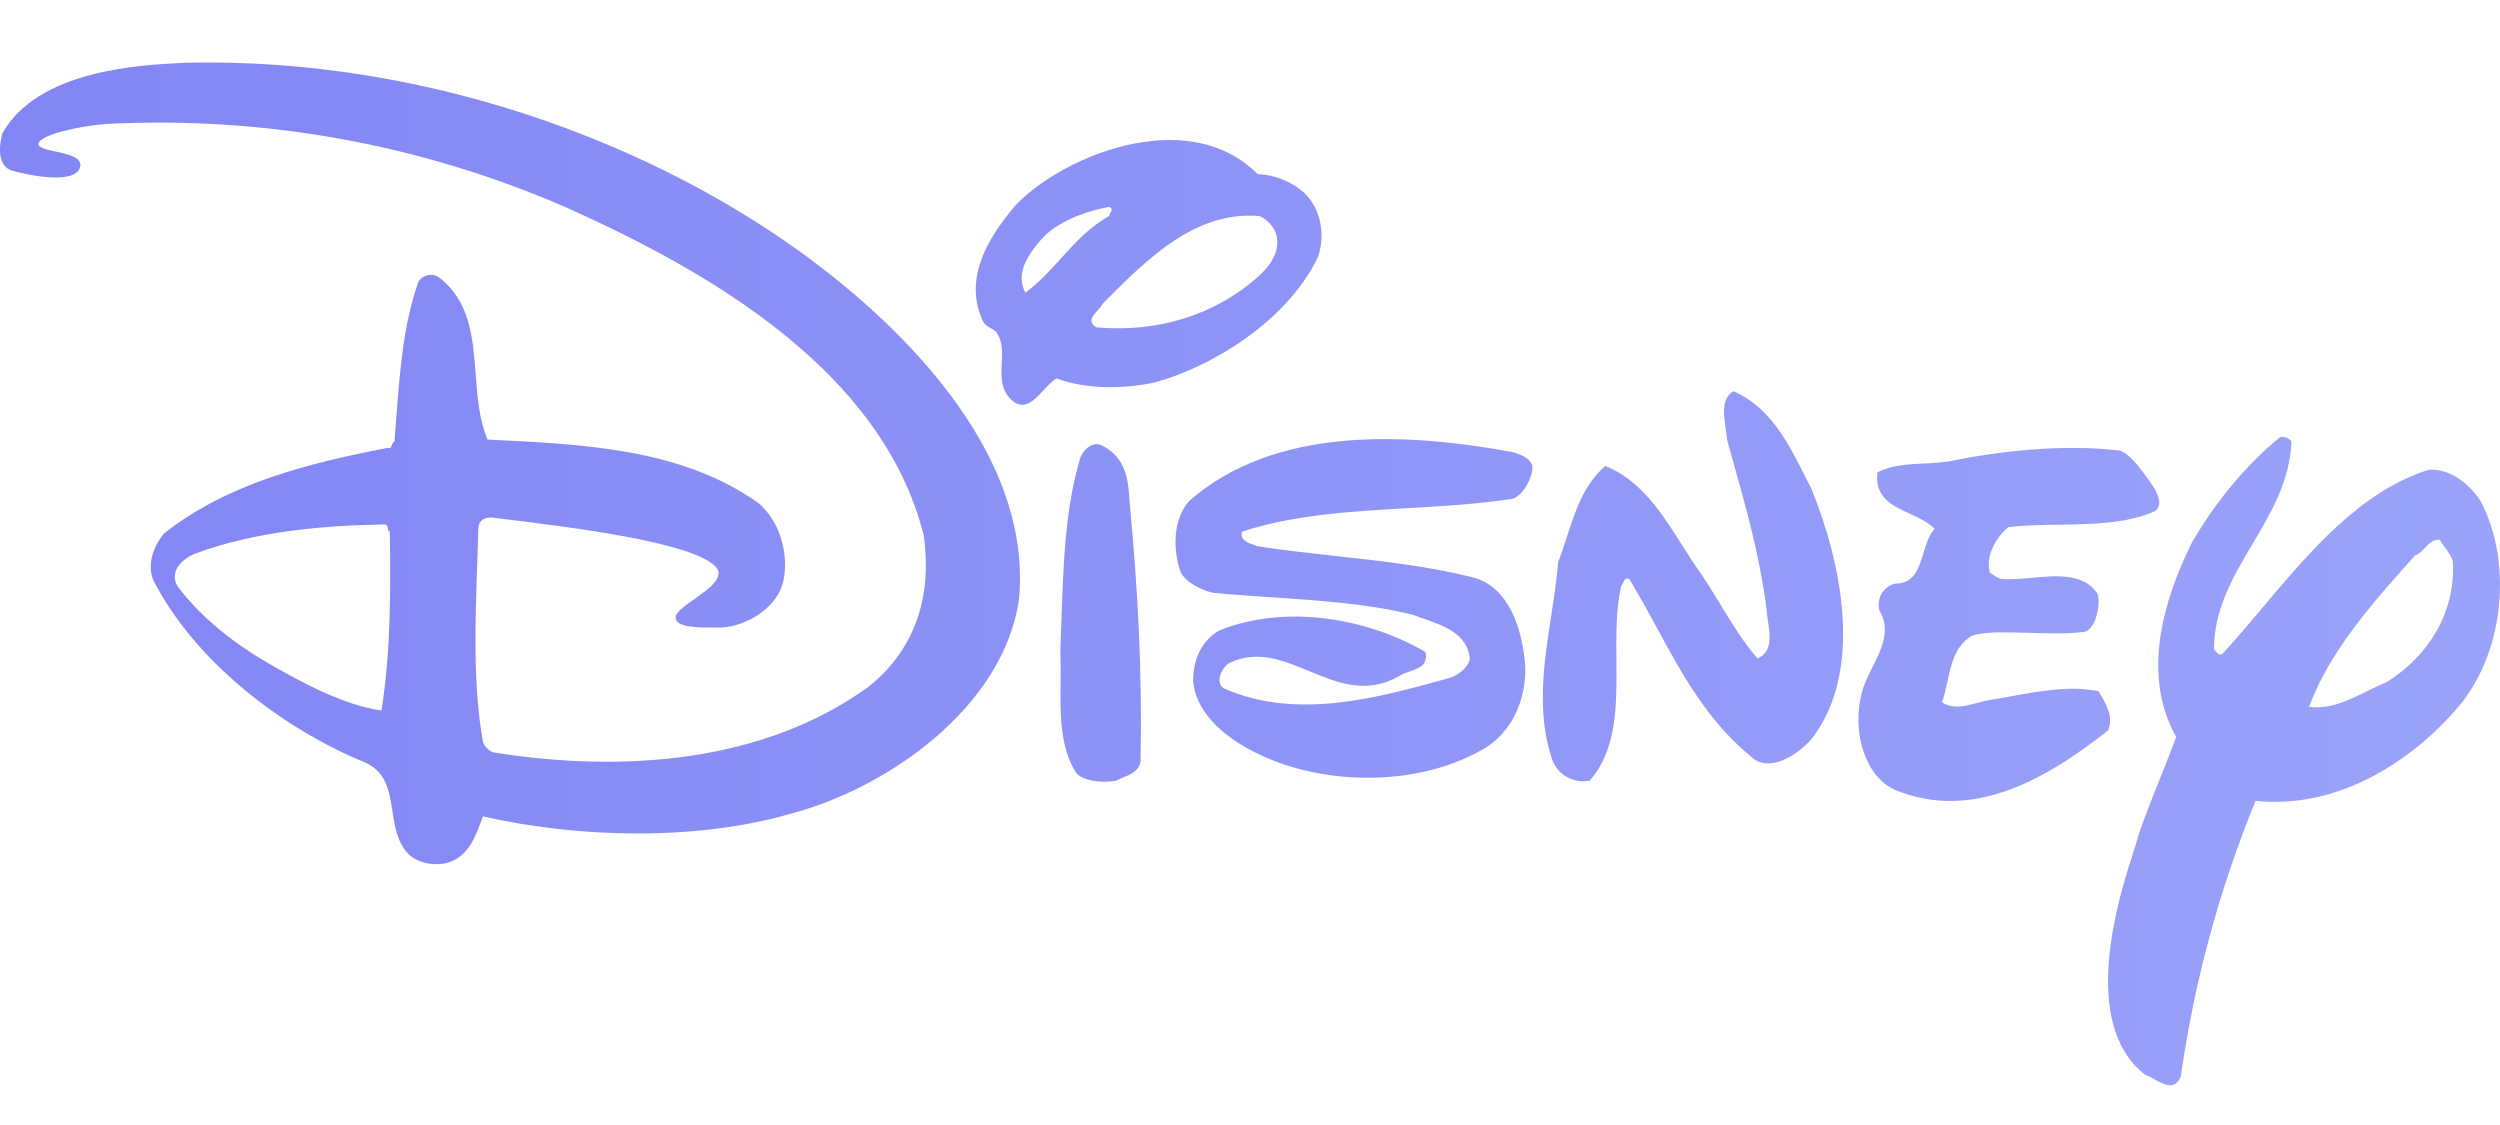
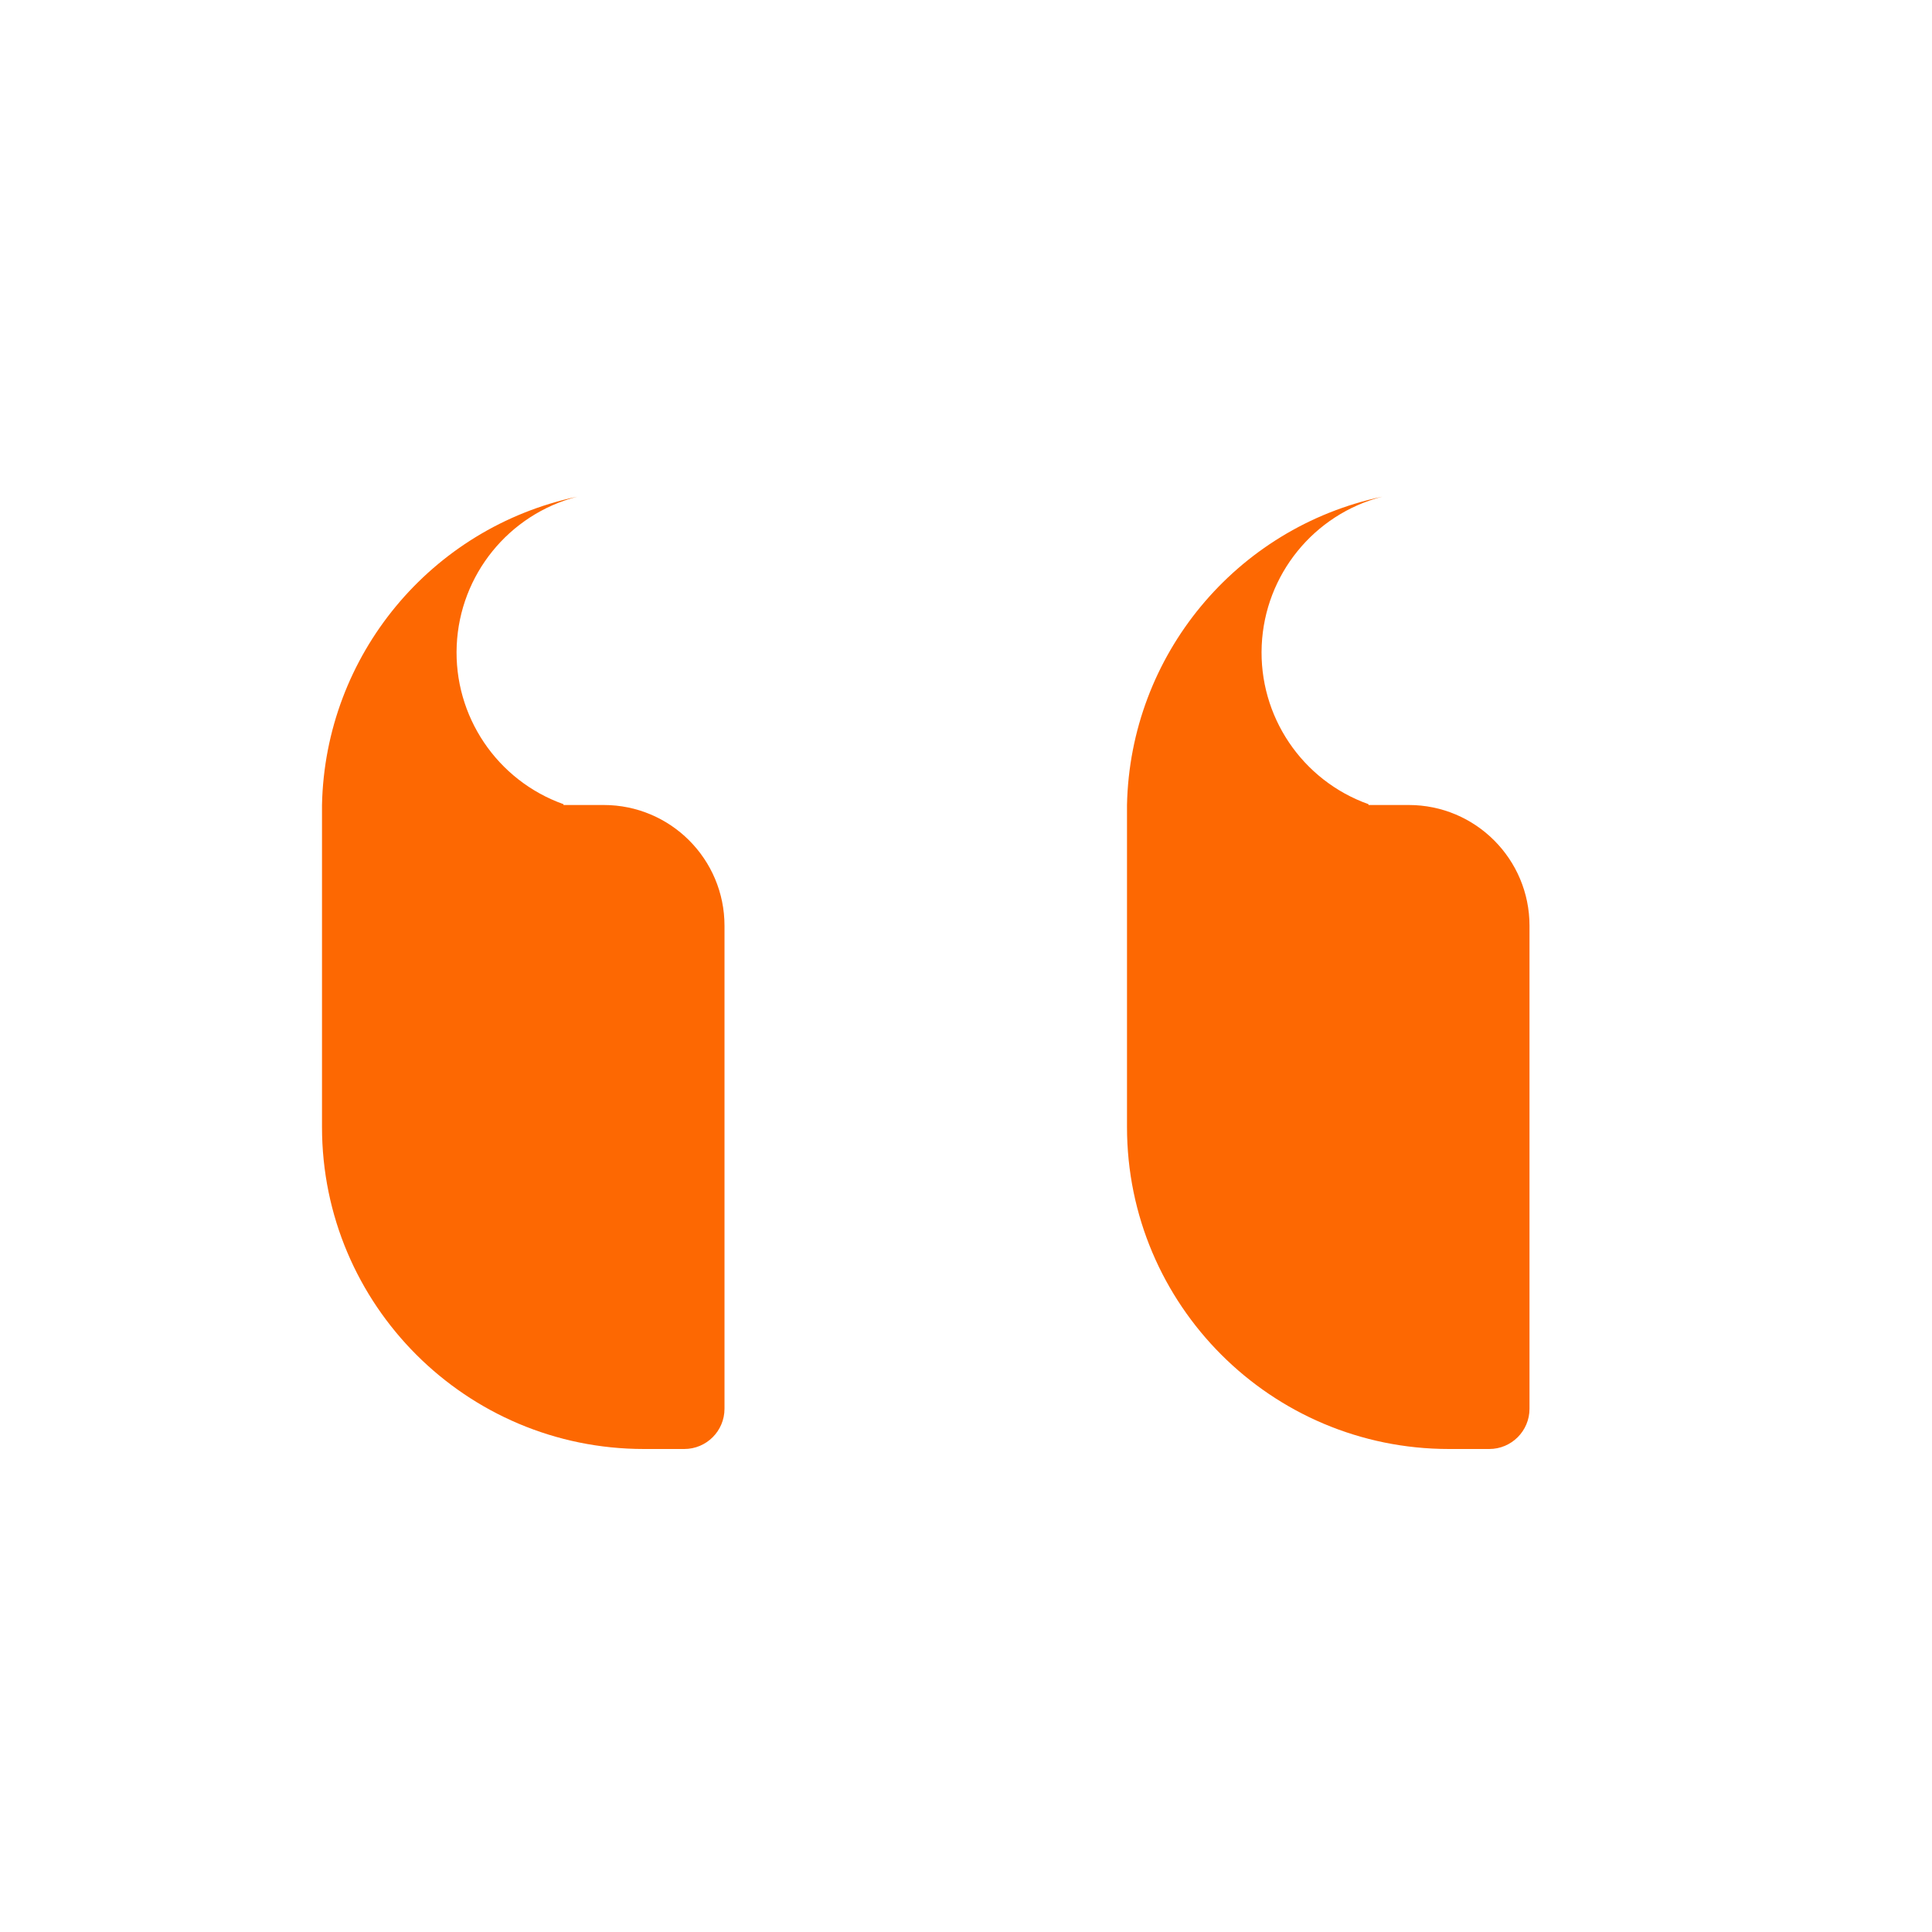
- <svg xmlns="http://www.w3.org/2000/svg" width="80" height="36" fill="none">
-   <path fill="url(#a)" fill-opacity=".8" fill-rule="evenodd" d="M26.787 8.958c2.724 2.202 6.257 5.955 5.814 10.276-.531 3.416-4.19 5.985-7.29 6.802-3.01.876-6.787.788-9.857.088l-.04.11c-.195.531-.415 1.131-1.022 1.35-.413.145-.944.058-1.269-.205-.404-.374-.486-.903-.566-1.422-.1-.654-.198-1.292-.939-1.584-2.597-1.08-5.4-3.212-6.728-5.84-.177-.525.029-1.05.354-1.459 2.036-1.605 4.603-2.247 7.171-2.744.084.033.1-.018.122-.08.015-.046.033-.099.085-.124.022-.262.042-.524.062-.786.114-1.493.228-2.982.705-4.323a.464.464 0 0 1 .65-.146c1.003.758 1.093 1.93 1.182 3.107.056.726.111 1.454.381 2.089 3.099.146 6.198.292 8.647 2.015.827.67 1.028 1.953.767 2.686-.26.731-1.121 1.255-1.918 1.313h-.165c-.55.005-1.364.012-1.31-.35.022-.154.293-.346.589-.555.474-.335 1.01-.714.68-1.051-.769-.785-4.6-1.252-6.992-1.544l-.027-.004c-.295-.058-.566.03-.566.35-.01.37-.023.746-.036 1.127-.067 1.9-.136 3.9.183 5.676.03.146.207.322.355.35 4.22.672 8.676.292 11.981-2.102 1.535-1.225 2.037-2.949 1.77-4.846-1.327-5.284-6.905-8.467-11.479-10.51A32.589 32.589 0 0 0 3.414 3.966c-.841.06-2.174.348-2.184.642-.004.122.254.178.544.24.412.09.89.192.784.519-.182.557-1.726.226-2.184.088-.457-.14-.413-.789-.295-1.197C1.23 2.243 4.442 2.08 5.893 2.01c8.027-.205 15.789 2.819 20.894 6.948ZM40.243 5.57c.544.025 1.064.23 1.476.584.56.525.708 1.401.442 2.102-1.032 2.102-3.487 3.506-5.164 3.97-1.004.233-2.272.233-3.187-.117-.144.085-.28.232-.417.379-.286.307-.575.619-.941.38-.442-.341-.419-.79-.396-1.239.018-.346.036-.691-.161-.984a.47.47 0 0 0-.175-.133c-.096-.053-.203-.111-.271-.242-.62-1.343.147-2.627 1.003-3.649 1.426-1.574 5.519-3.328 7.791-1.051Zm-4.749 1.05c-.797.147-1.697.49-2.183 1.052-.487.562-.797 1.11-.502 1.693.453-.333.804-.721 1.152-1.107.446-.495.887-.984 1.534-1.345 0-.041.022-.08.043-.115.037-.064.07-.12-.044-.177Zm-.206 3.096c1.446-1.46 2.98-2.978 5.017-2.802.205.087.413.291.502.495.206.526-.089 1.022-.502 1.402-1.417 1.285-3.276 1.839-5.224 1.664-.287-.183-.118-.365.041-.538.07-.076.139-.15.166-.221Zm22.663 5.896c.944 2.277 1.74 5.868 0 8.058-.472.525-1.298 1.01-1.83.613-1.45-1.152-2.277-2.675-3.105-4.198a36.164 36.164 0 0 0-.878-1.554c-.12-.059-.159.029-.199.119a.38.38 0 0 1-.067.115c-.161.734-.154 1.55-.147 2.366.013 1.424.025 2.85-.856 3.852-.531.087-1.028-.183-1.21-.7-.493-1.506-.255-3.058-.02-4.59a25.9 25.9 0 0 0 .226-1.716c.103-.263.191-.537.28-.812.268-.825.539-1.662 1.225-2.254 1.139.45 1.82 1.527 2.465 2.545.19.301.379.598.574.871.227.33.437.676.648 1.022.366.602.732 1.203 1.182 1.722.483-.205.404-.737.337-1.19-.02-.129-.038-.25-.042-.357-.208-1.671-.645-3.229-1.09-4.813l-.18-.646c-.006-.1-.023-.215-.041-.337-.066-.446-.145-.981.248-1.21 1.18.518 1.753 1.656 2.28 2.702.067.133.133.264.2.392Zm-9.56.35c.295-.065.65-.612.65-1.05-.087-.254-.337-.344-.566-.427l-.026-.01c-3.482-.642-7.643-.846-10.387 1.548-.531.584-.531 1.547-.295 2.248.122.328.649.613 1.062.7.625.06 1.254.101 1.882.143 1.538.103 3.068.205 4.492.558.103.04.215.078.331.118.648.223 1.424.49 1.5 1.282-.03.263-.355.526-.62.613l-.023.007c-2.296.64-4.884 1.362-7.208.344-.31-.154-.118-.643.148-.818.903-.432 1.724-.09 2.559.256.911.378 1.837.763 2.9.153.088-.06.204-.1.32-.14.29-.1.591-.203.508-.62-1.83-1.079-4.457-1.546-6.582-.7-.53.28-.85.864-.856 1.606.06.934.866 1.69 1.712 2.16 2.214 1.255 5.549 1.313 7.732-.059.886-.613 1.235-1.7 1.18-2.598-.088-1.138-.512-2.509-1.682-2.803-1.413-.354-2.899-.518-4.38-.681-.838-.093-1.675-.185-2.496-.311-.037-.016-.078-.03-.122-.045-.205-.072-.453-.158-.38-.422 1.643-.542 3.479-.648 5.31-.754 1.129-.065 2.256-.13 3.336-.297Zm-12.248.06c.265 2.803.413 5.402.354 8.35-.047.3-.333.418-.597.526-.07.029-.138.057-.2.087-.472.088-1.082-.012-1.269-.262-.513-.818-.503-1.851-.493-2.875.003-.33.006-.659-.008-.979.014-.34.026-.685.037-1.032.058-1.77.119-3.605.612-5.215.113-.28.443-.526.708-.351.708.35.826 1.051.856 1.752Zm32.787.349c.29-.158.142-.523 0-.76-.295-.437-.767-1.126-1.12-1.196-1.772-.204-3.72 0-5.46.35a7.687 7.687 0 0 1-.778.066c-.523.026-1.041.051-1.495.285-.096.805.48 1.069 1.046 1.328.297.136.59.271.784.482-.186.205-.274.497-.361.785-.15.49-.294.967-.908.967-.354.088-.59.438-.502.847.38.633.082 1.225-.213 1.814-.14.28-.281.56-.348.842-.325 1.226.103 2.669 1.063 3.094 2.556 1.058 4.956-.438 6.816-1.898.183-.411-.025-.777-.218-1.118l-.077-.137c-.884-.19-1.847-.014-2.762.152-.214.04-.425.078-.632.11-.175.024-.343.07-.507.113-.394.105-.76.203-1.116-.024.079-.216.129-.448.18-.678.118-.55.237-1.096.735-1.424.315-.164 1.058-.143 1.852-.12.61.018 1.25.037 1.75-.027.421-.022.593-.995.442-1.256-.445-.628-1.3-.55-2.096-.477-.314.028-.618.056-.885.04-.122.012-.227-.06-.335-.134-.036-.024-.072-.049-.108-.07-.148-.526.177-1.11.59-1.46.524-.06 1.078-.069 1.634-.077 1.074-.018 2.154-.035 3.03-.42ZM6.246 17.716c1.89-.7 4.043-.905 6.08-.934.078.03.081.078.085.124.003.041.007.082.063.11.029 1.955.029 3.823-.266 5.721-1.24-.175-2.602-.927-3.63-1.518-1.028-.592-2.125-1.43-2.893-2.452-.295-.497.178-.905.561-1.051Zm67.08-3.59c-.043 1.25-.645 2.267-1.245 3.28-.618 1.045-1.234 2.086-1.234 3.375a.92.92 0 0 1 .052.056c.064.073.12.137.214.091.43-.464.858-.973 1.295-1.492 1.516-1.798 3.14-3.726 5.316-4.405.738-.058 1.406.576 1.682 1.051.974 1.927.739 4.642-.619 6.393-1.401 1.72-3.837 3.445-6.61 3.153a37.128 37.128 0 0 0-2.392 8.817c-.177.461-.54.26-.858.084a1.872 1.872 0 0 0-.292-.143c-2.135-1.669-.797-5.794-.371-7.105.05-.156.088-.273.106-.34.104-.406.407-1.166.734-1.988.18-.454.369-.927.535-1.37-1.121-1.984-.413-4.378.501-6.218.708-1.226 1.683-2.452 2.834-3.386.146 0 .264.03.353.146ZM77.6 17.53c.136-.143.272-.287.478-.253.046.09.11.176.174.263.1.138.203.277.24.438.088 1.606-.768 3.007-2.125 3.853-.21.085-.42.188-.629.292-.584.289-1.177.582-1.85.496.678-1.808 2.034-3.325 3.39-4.842l.004-.004c.123-.036.22-.14.318-.243Z" clip-rule="evenodd" />
-   <defs>
-     <linearGradient id="a" x1="0" x2="80" y1="18.364" y2="18.364" gradientUnits="userSpaceOnUse">
-       <stop stop-color="#6366F1" />
-       <stop offset="1" stop-color="#818CF8" />
-     </linearGradient>
-   </defs>
+ <svg xmlns="http://www.w3.org/2000/svg" fill="#fd6802" viewBox="0 0 24 24" width="24" height="24">
+   <path d="M7.17 6.17A4 4 0 0 0 4 10v4a4 4 0 0 0 4 4h.5a.5.5 0 0 0 .5-.5v-6A1.5 1.5 0 0 0 7.5 10H7v-.01a2 2 0 0 1 .17-3.82zM17.17 6.17A4 4 0 0 0 14 10v4a4 4 0 0 0 4 4h.5a.5.5 0 0 0 .5-.5v-6A1.5 1.5 0 0 0 17.5 10H17v-.01a2 2 0 0 1 .17-3.82z" />
</svg>
